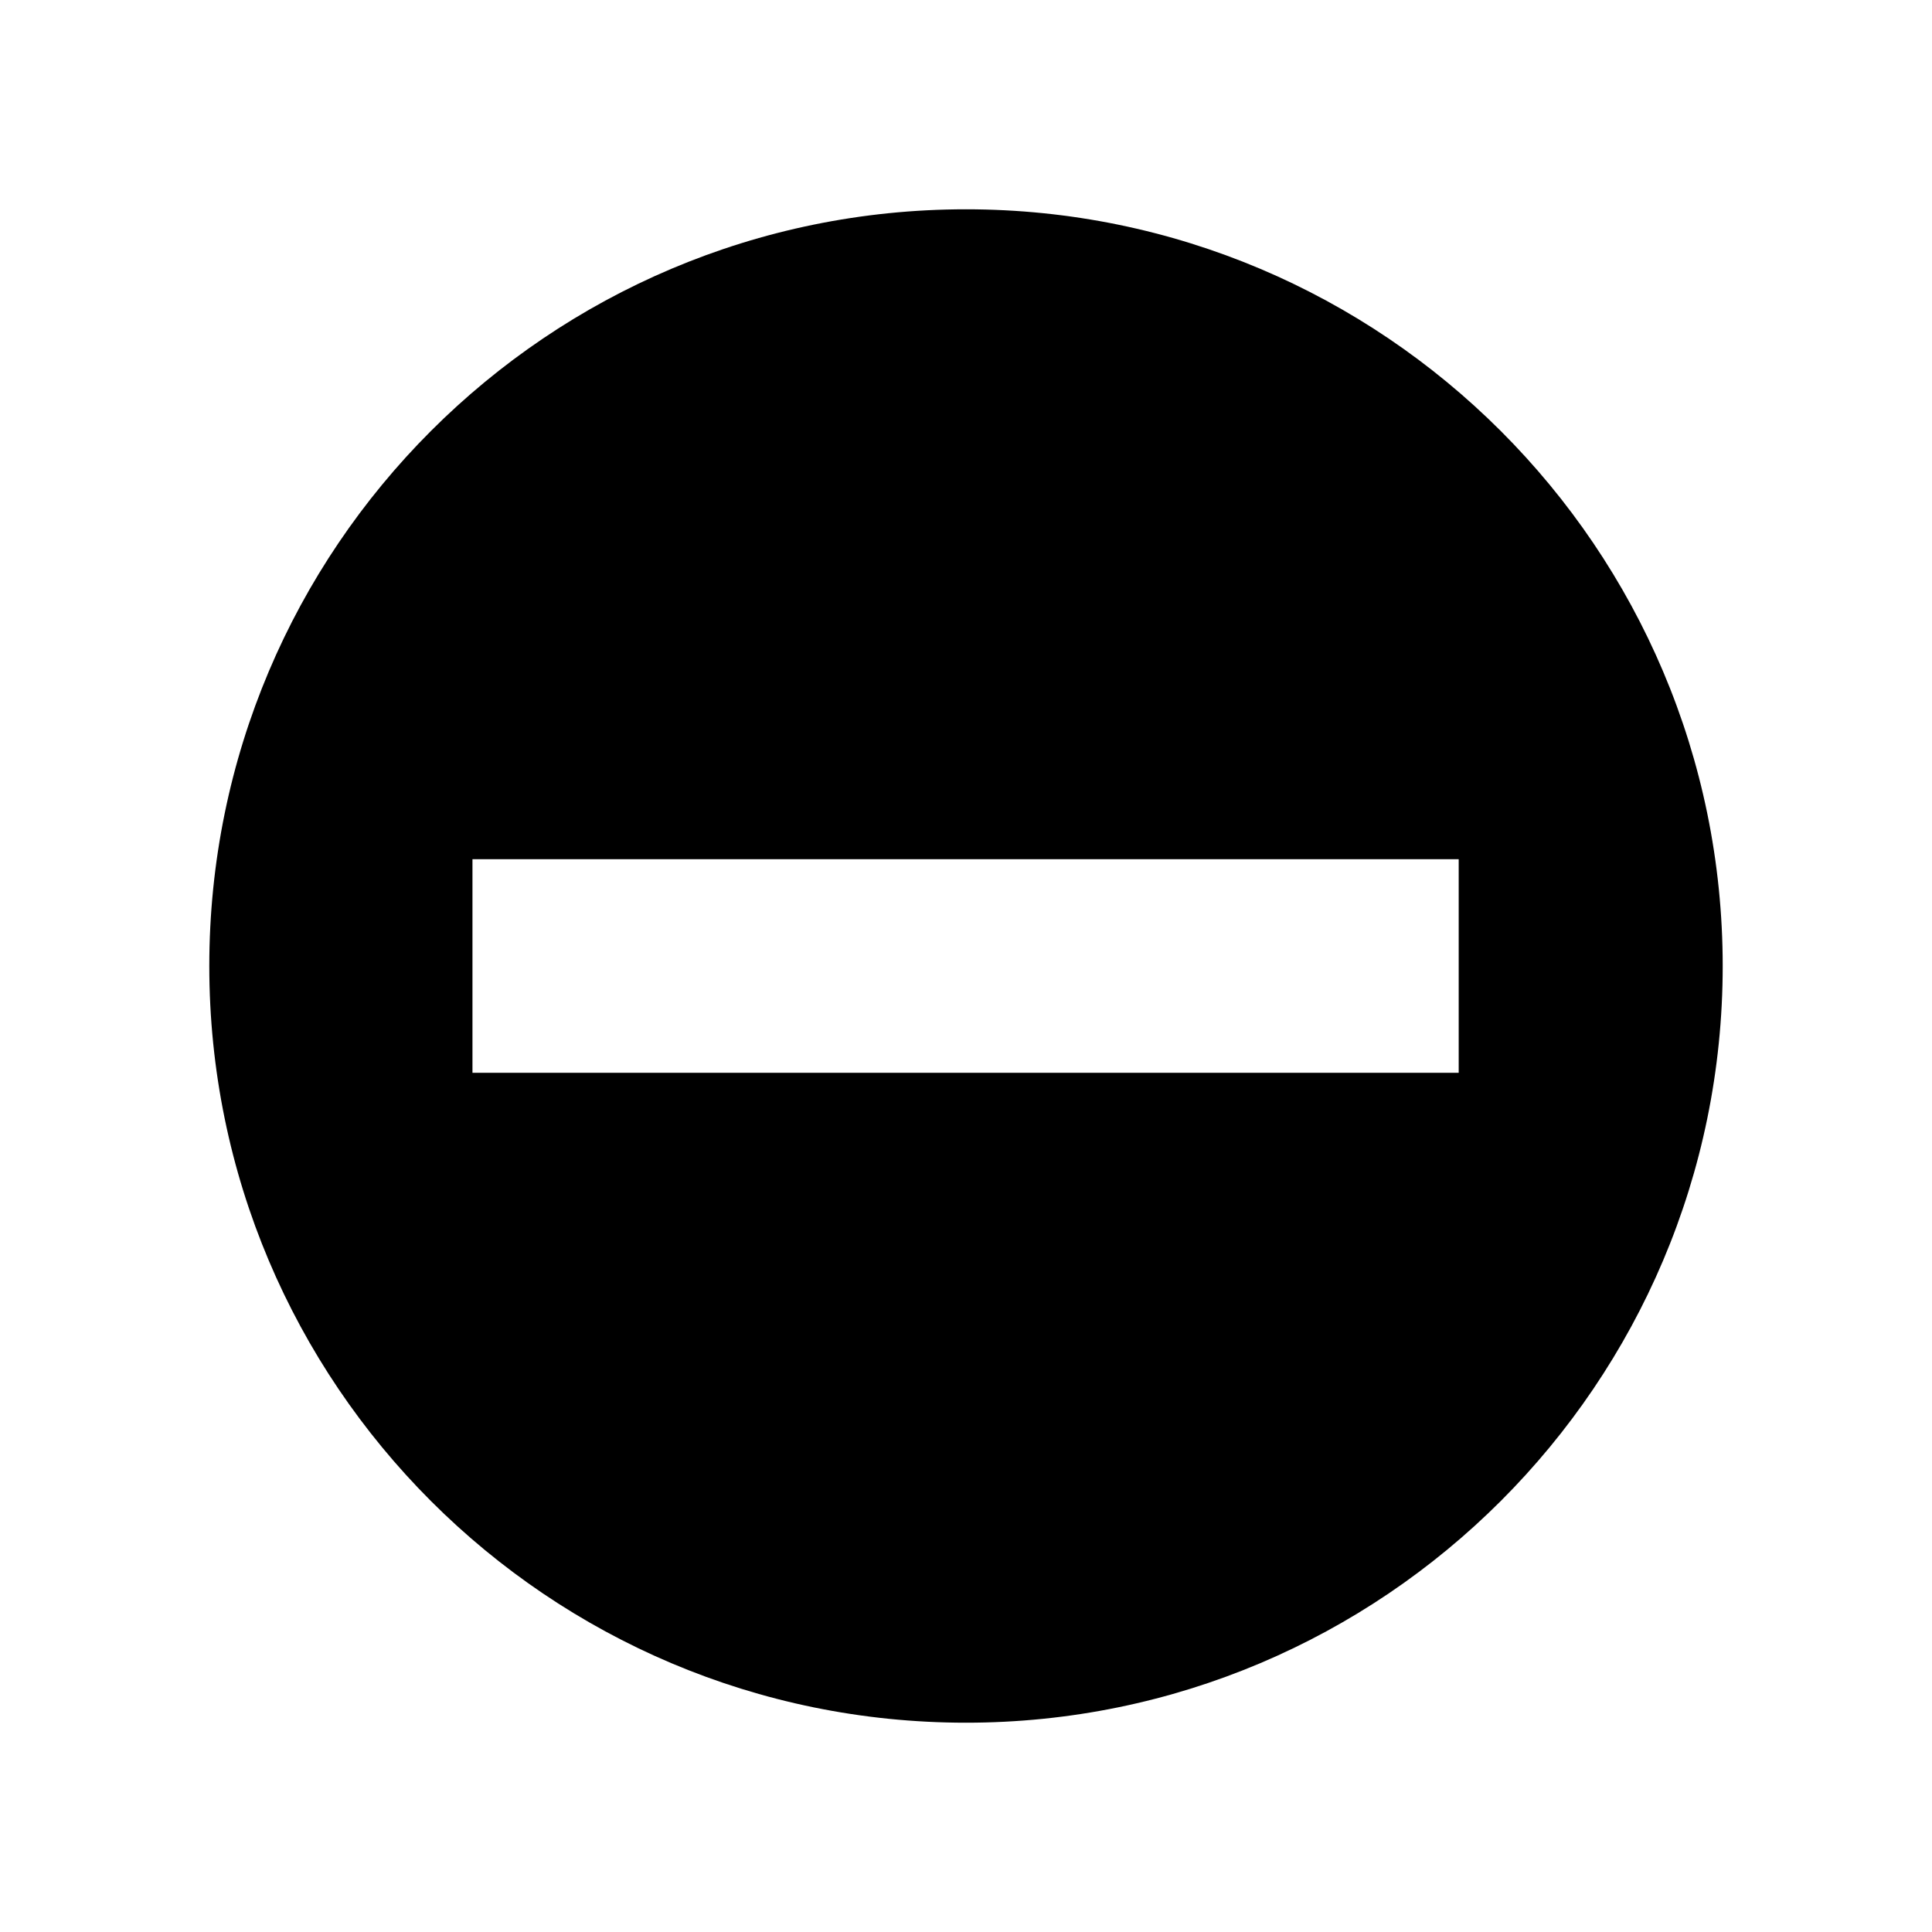
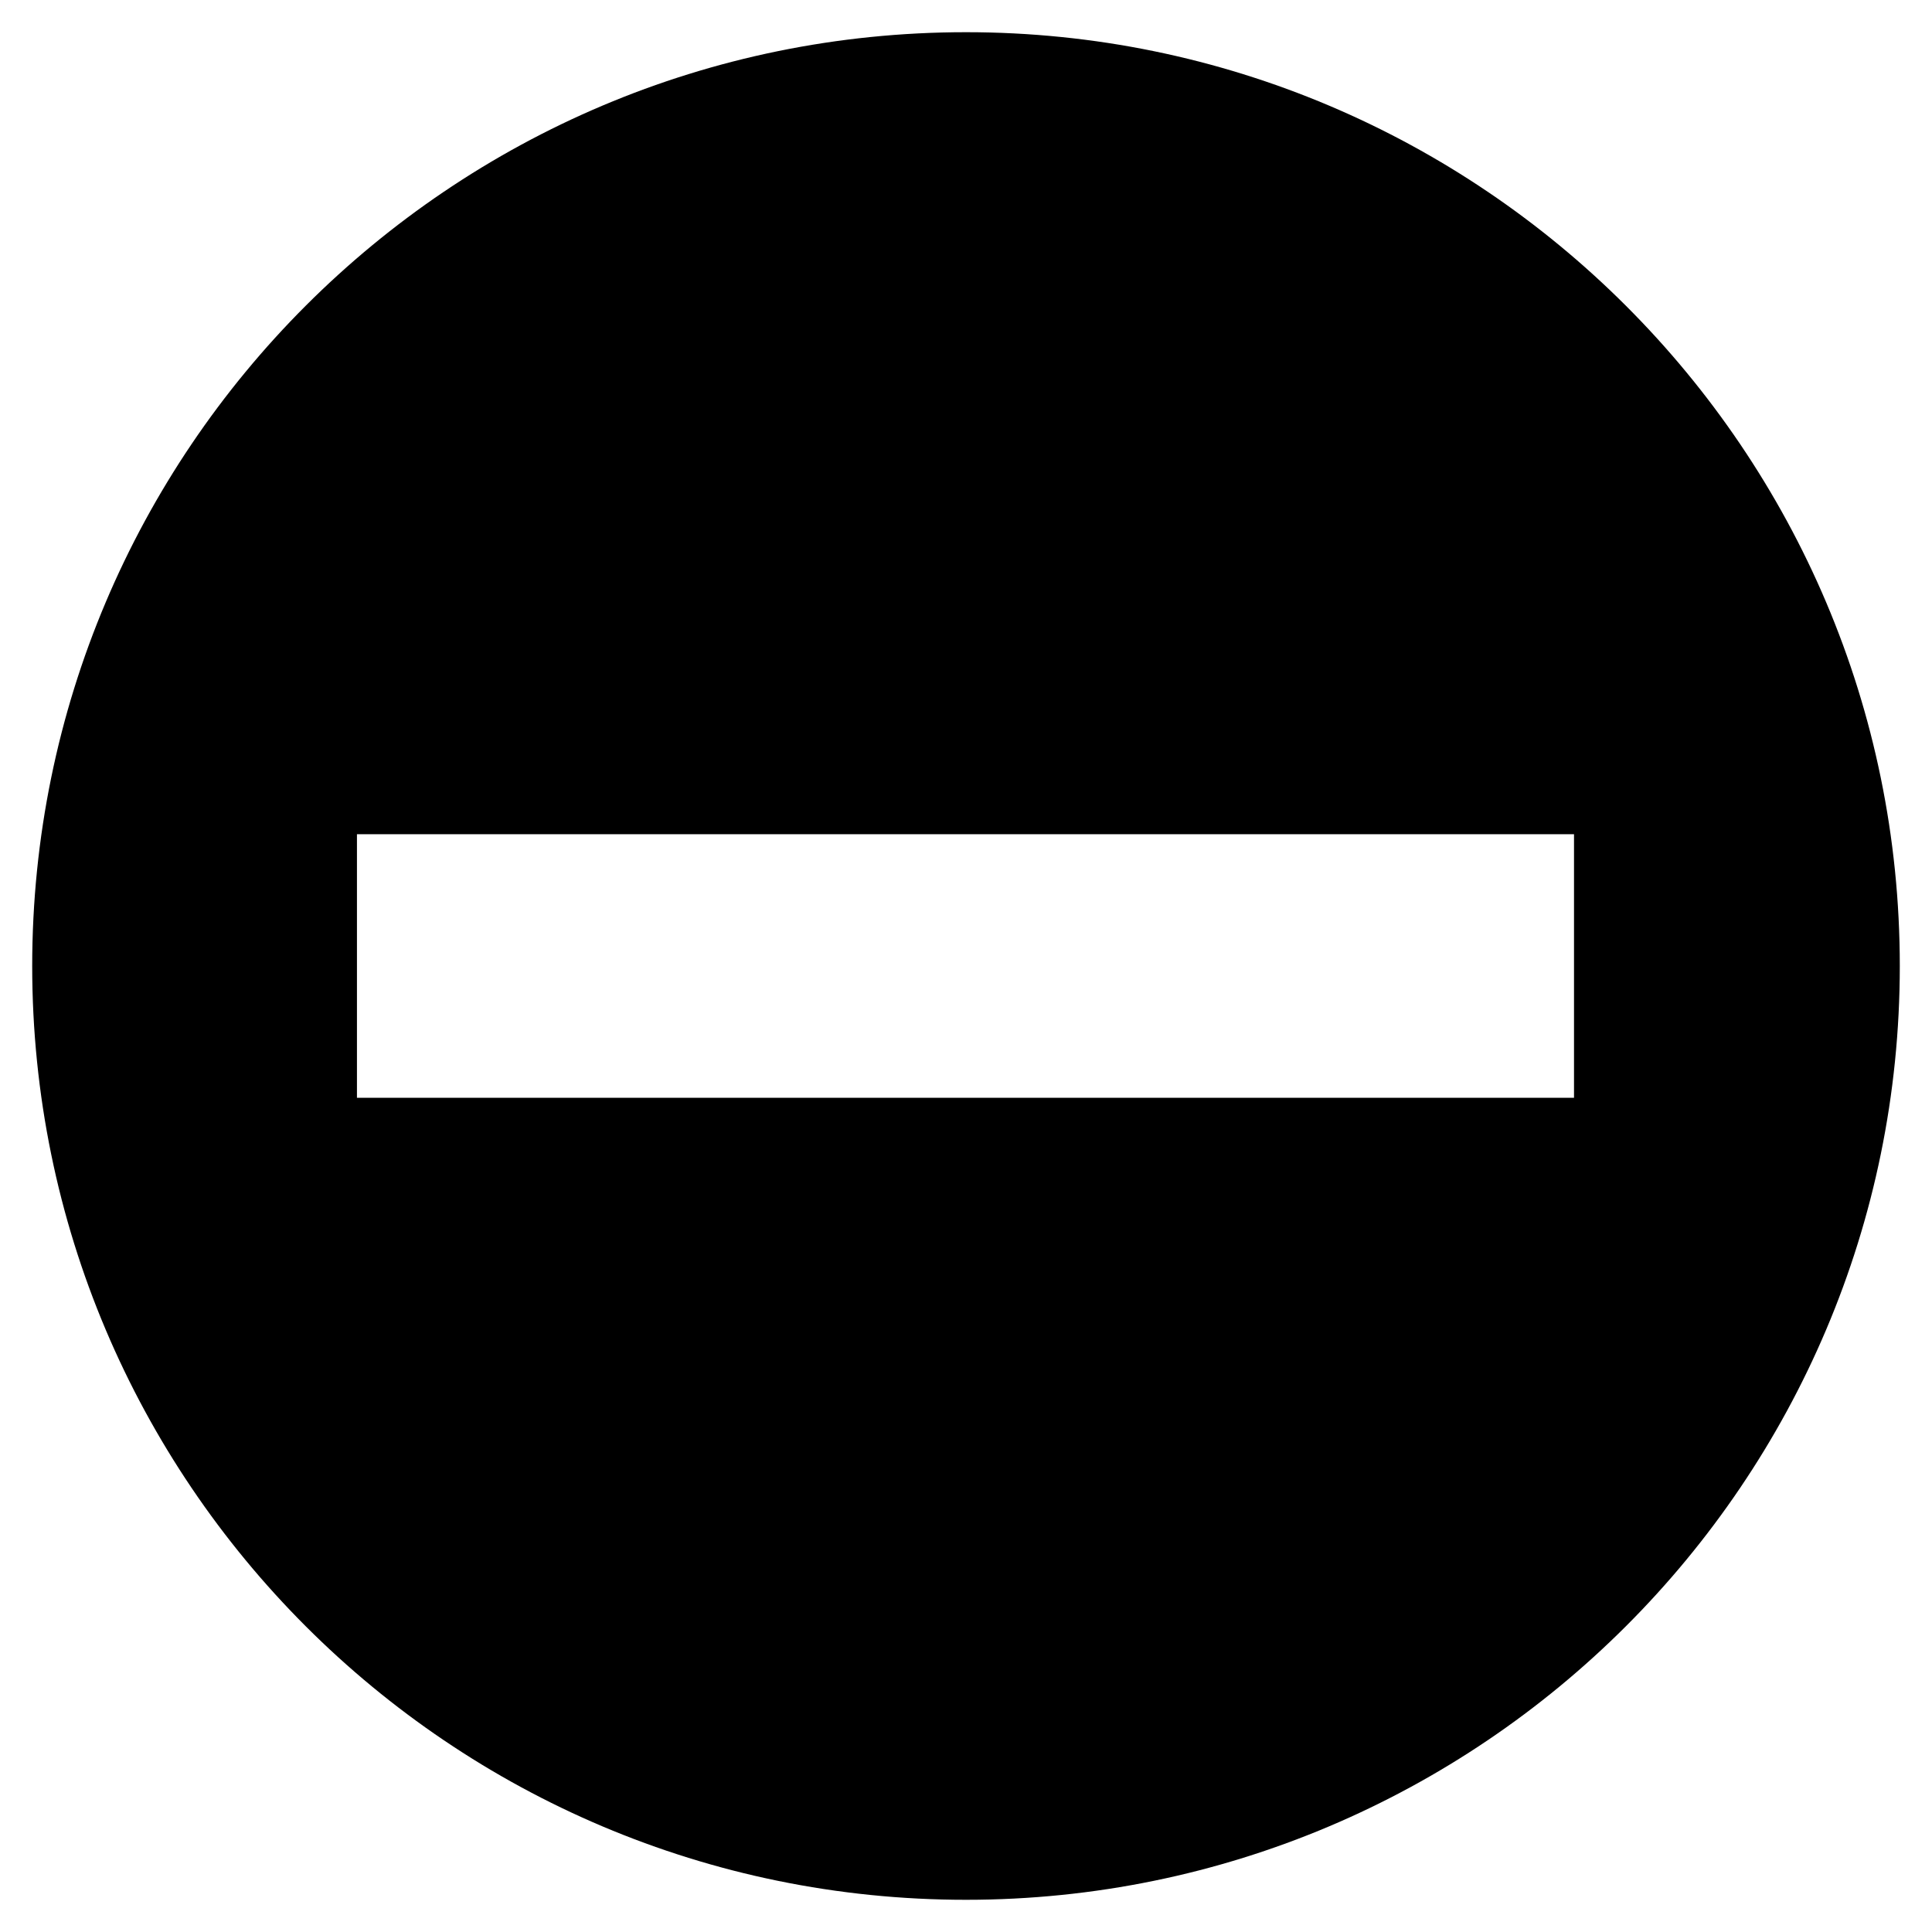
<svg xmlns="http://www.w3.org/2000/svg" version="1.1" id="Layer_1" x="0px" y="0px" width="300px" height="300px" viewBox="0 0 300 300" style="enable-background:new 0 0 300 300;" xml:space="preserve">
-   <path d="M150,32.5C85.114,32.5,32.5,85.114,32.5,150S85.114,267.5,150,267.5c64.756,0,117.5-52.614,117.5-117.5  S214.756,32.5,150,32.5z M226.506,166.581H73.364v-33.161h153.142V166.581z" />
+   <path d="M150,5C69.928,5,5,69.928,5,150s64.928,145,145,145c79.912,0,145-64.928,145-145S229.912,5,150,5z M244.412,170.461H55.428  v-40.922h188.984V170.461z" />
  <g id="Restricted">
</g>
  <g id="Help">
</g>
</svg>
